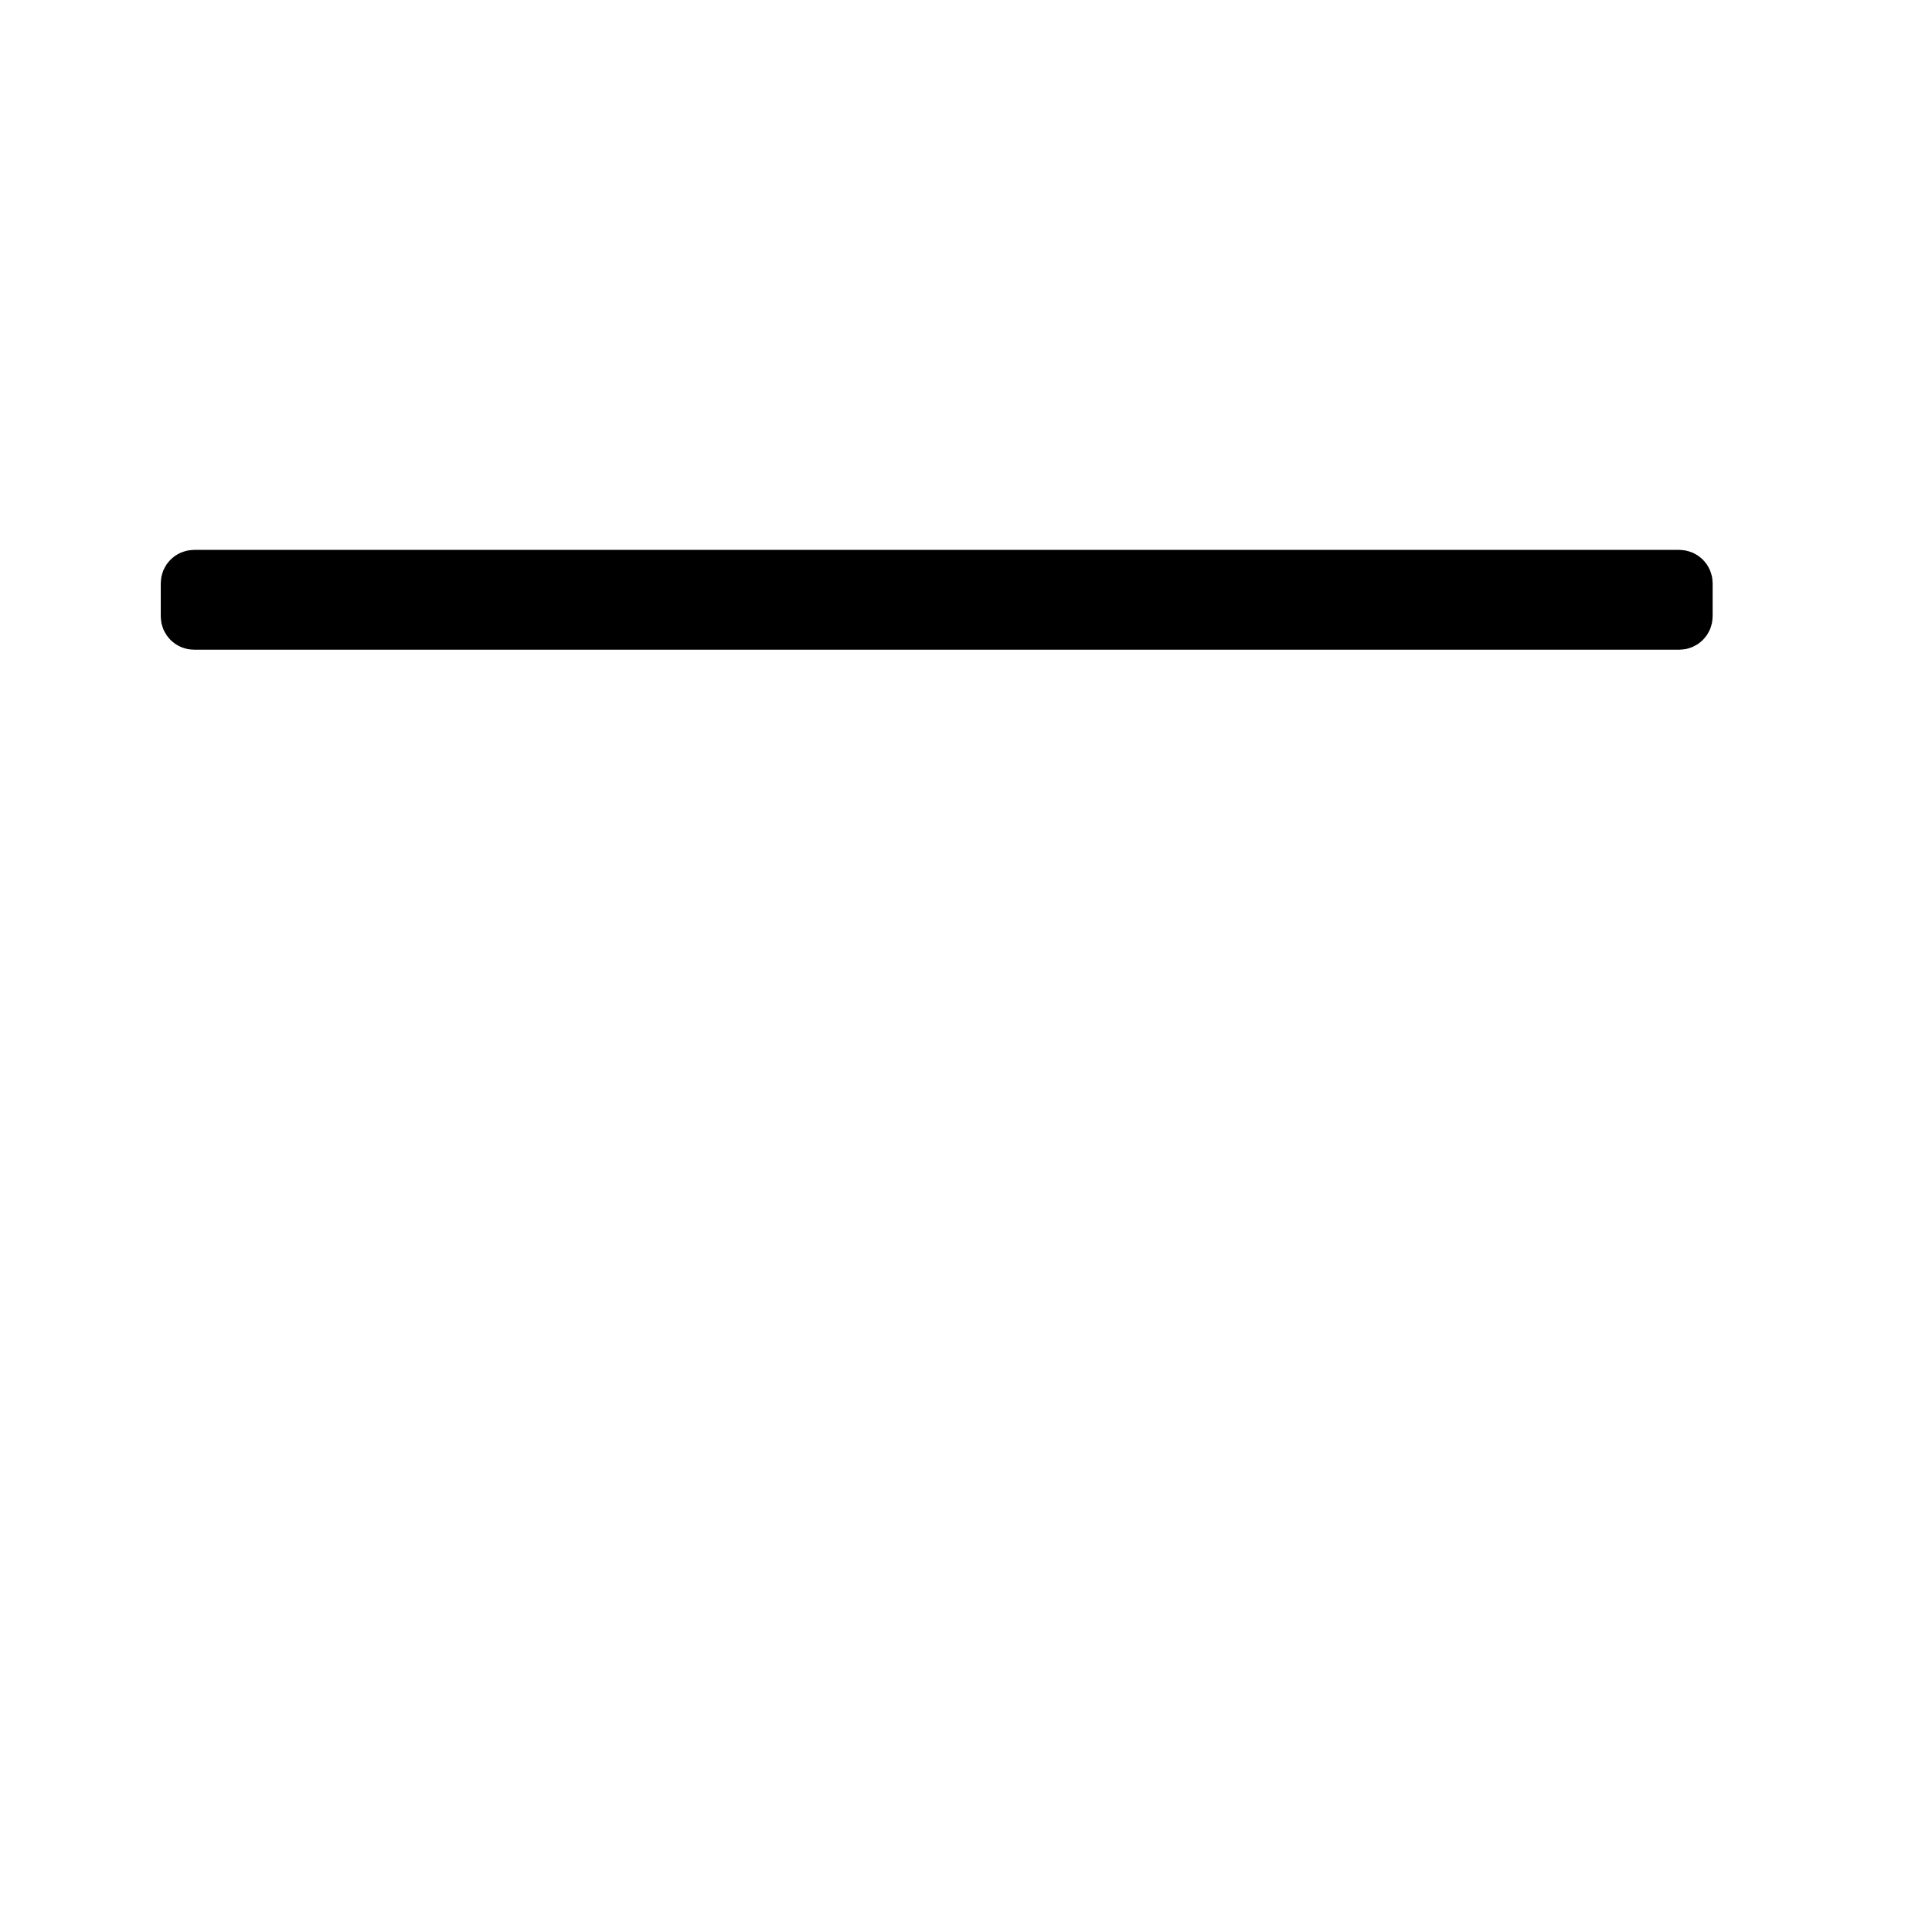
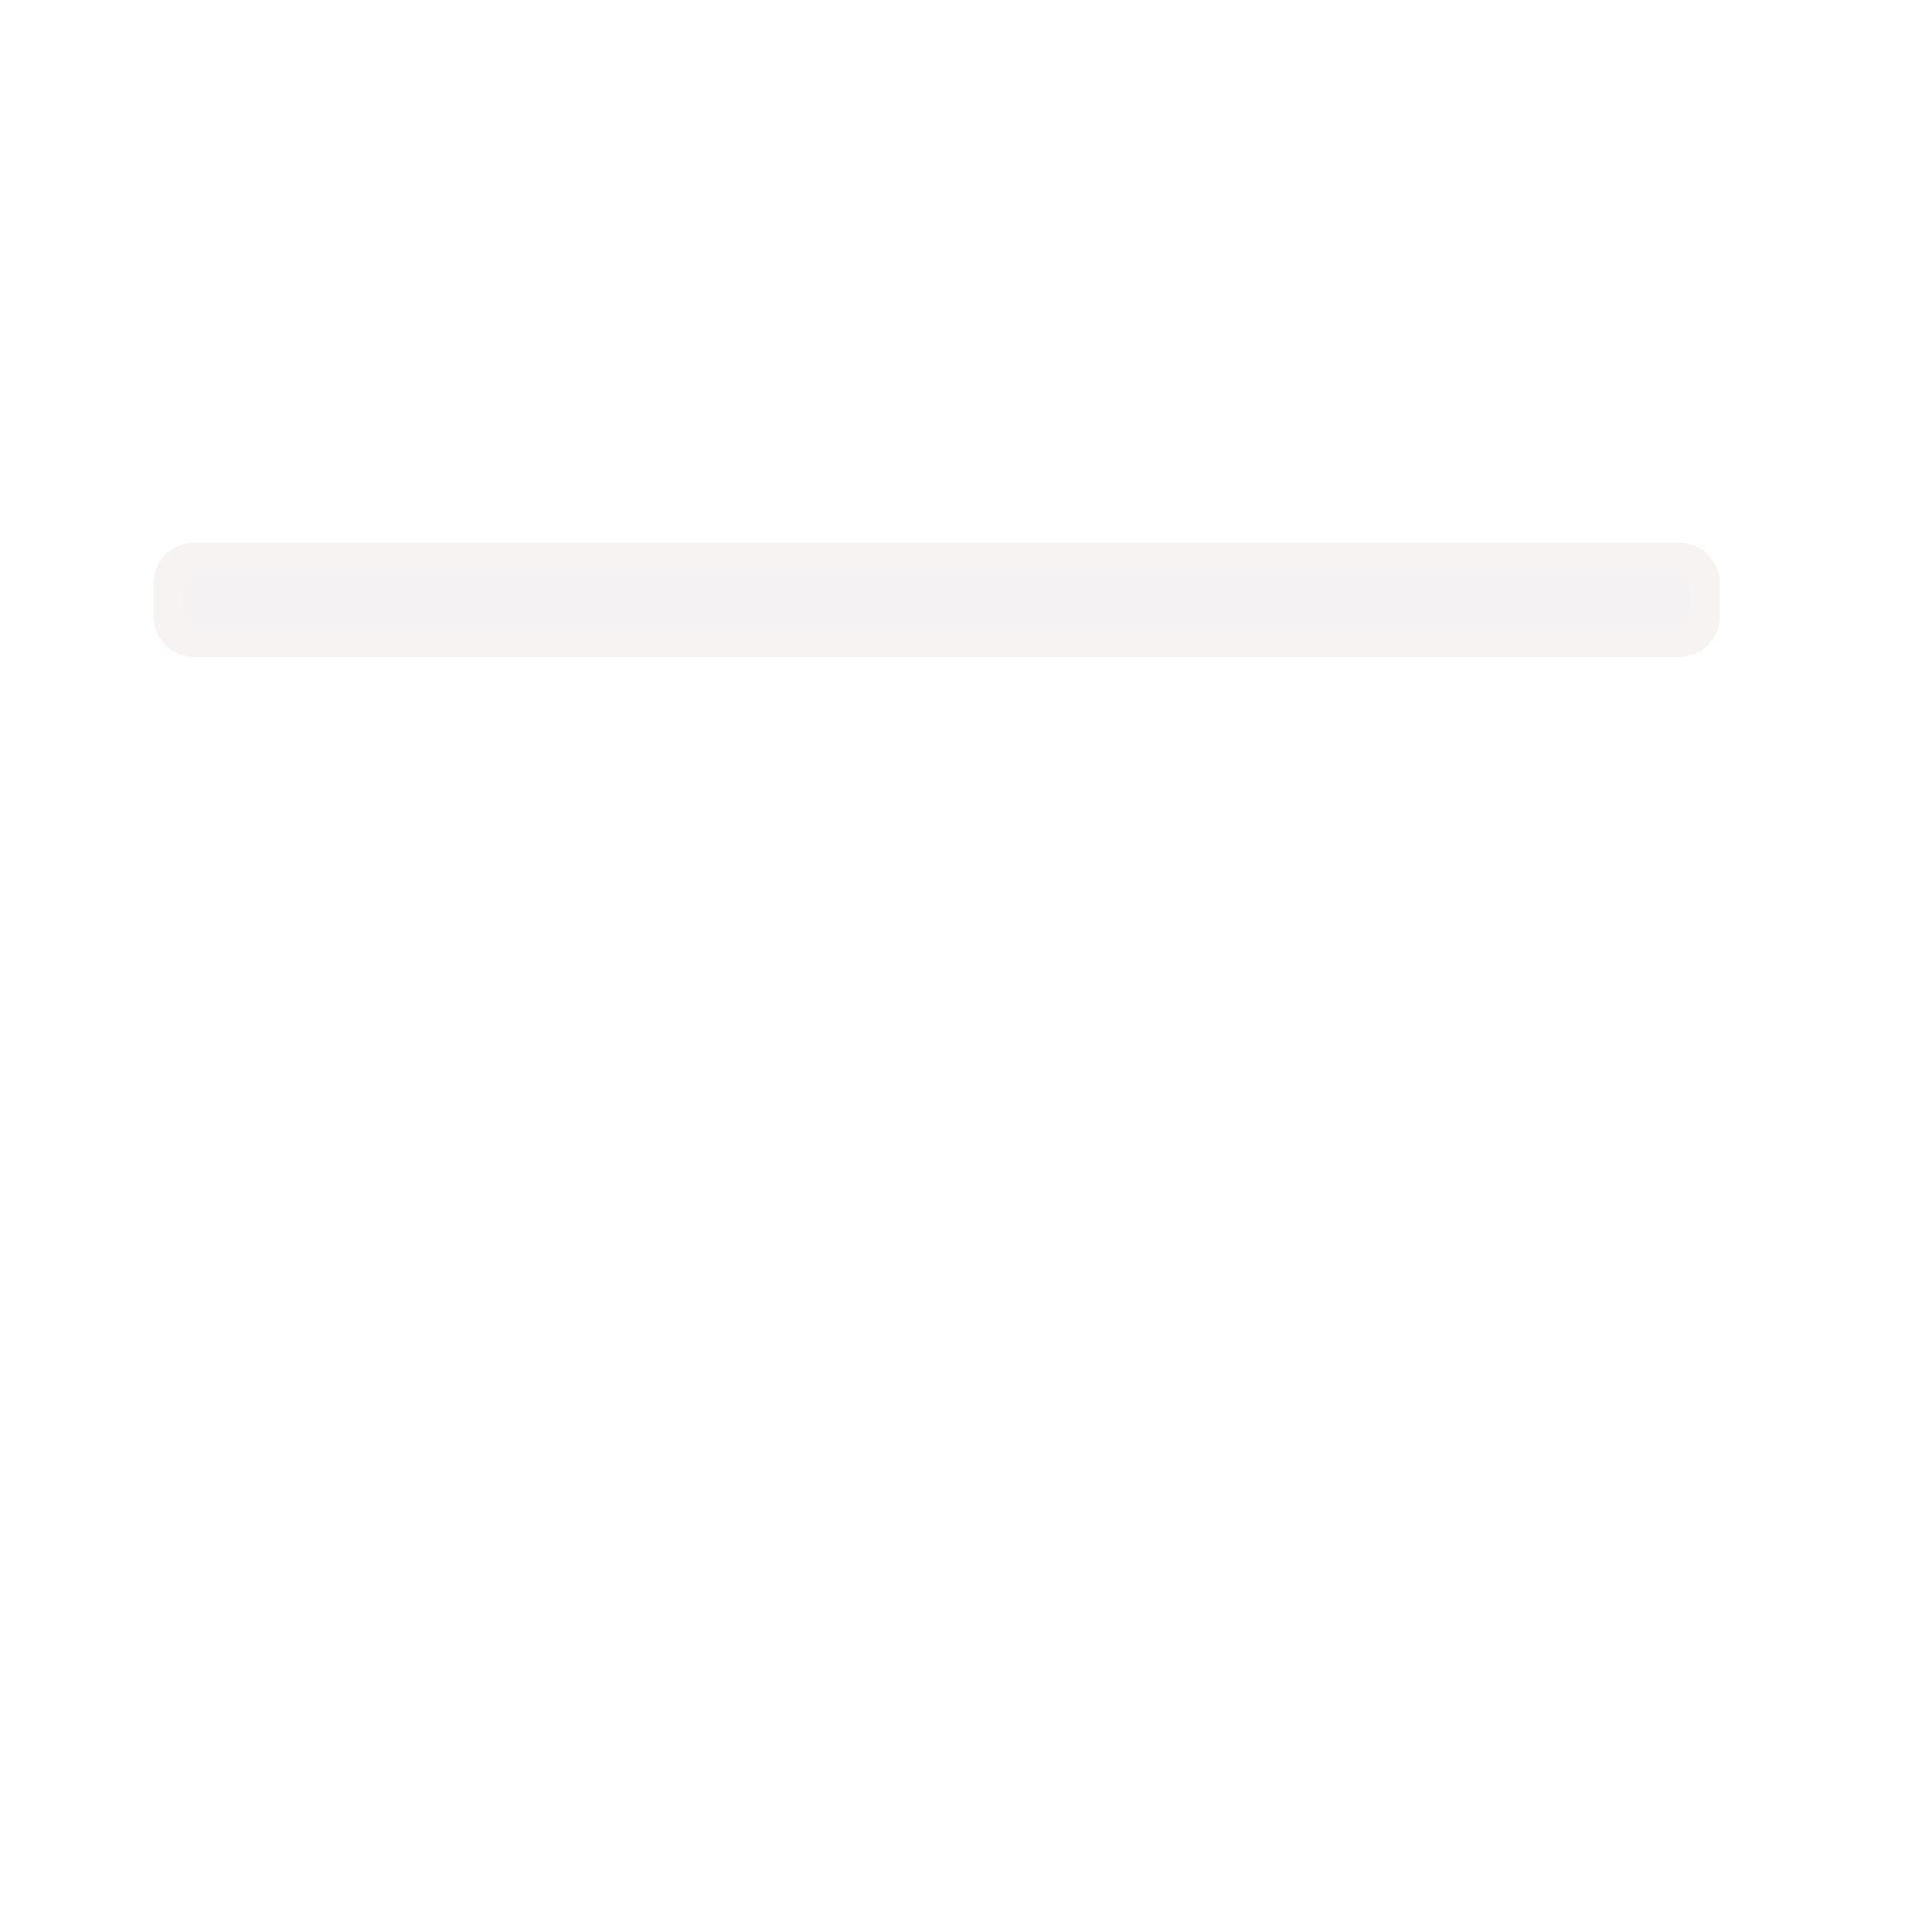
<svg xmlns="http://www.w3.org/2000/svg" fill="#000000" width="800px" height="800px" viewBox="0 0 24 24" id="pipe-3" data-name="Flat Color" class="icon flat-color" version="1.1">
  <defs id="defs1">
    <linearGradient id="swatch122">
      <stop style="stop-color:#e8e8e8;stop-opacity:1;" offset="0" id="stop123" />
    </linearGradient>
    <linearGradient id="swatch118">
      <stop style="stop-color:#d0d0d0;stop-opacity:0;" offset="0" id="stop118" />
    </linearGradient>
  </defs>
-   <rect style="fill:#000000;stroke:#000000;stroke-width:0.58;stroke-dasharray:none;stroke-opacity:1" id="rect136" width="18.698" height="0.66" x="2.287" y="7.121" ry="0.124" />
+   <rect style="fill:#a7cdec;stroke:#651818;stroke-width:0.76;stroke-dasharray:none;stroke-opacity:0.052;fill-opacity:0.027;stroke-miterlimit:4.6;stroke-dashoffset:0.608" id="rect136" width="18.698" height="0.66" x="2.287" y="7.121" ry="0.124" />
</svg>
